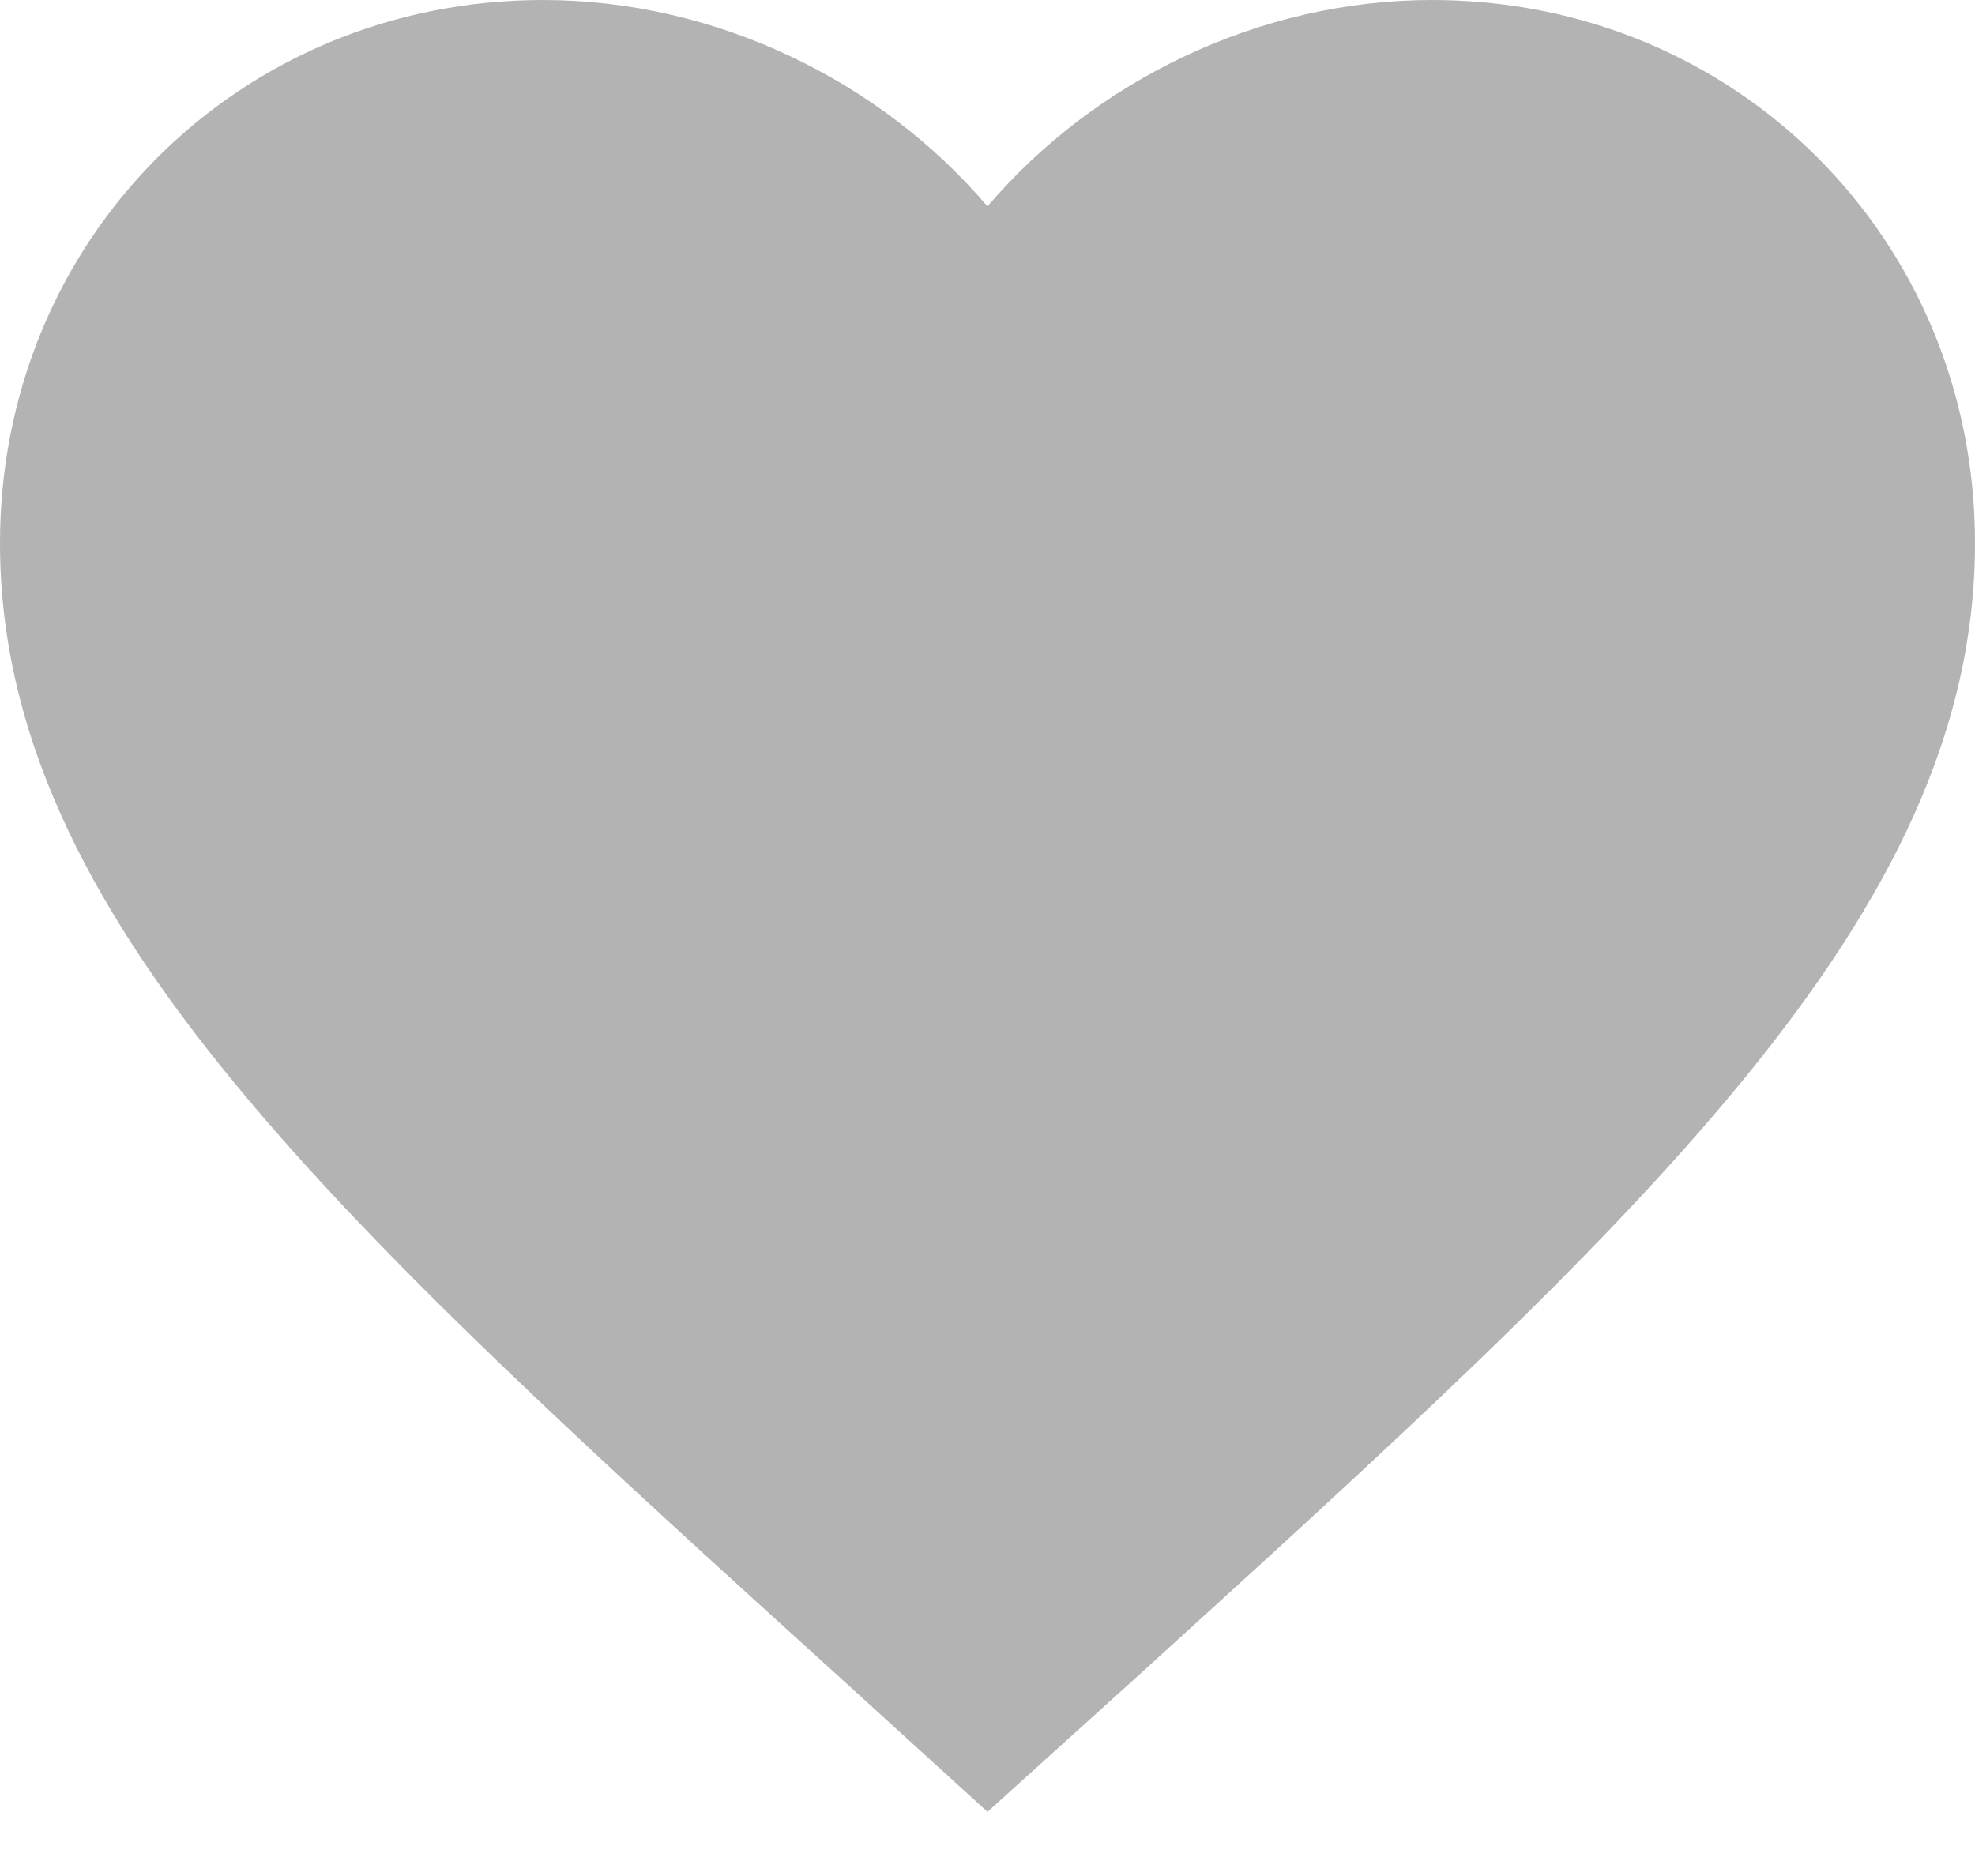
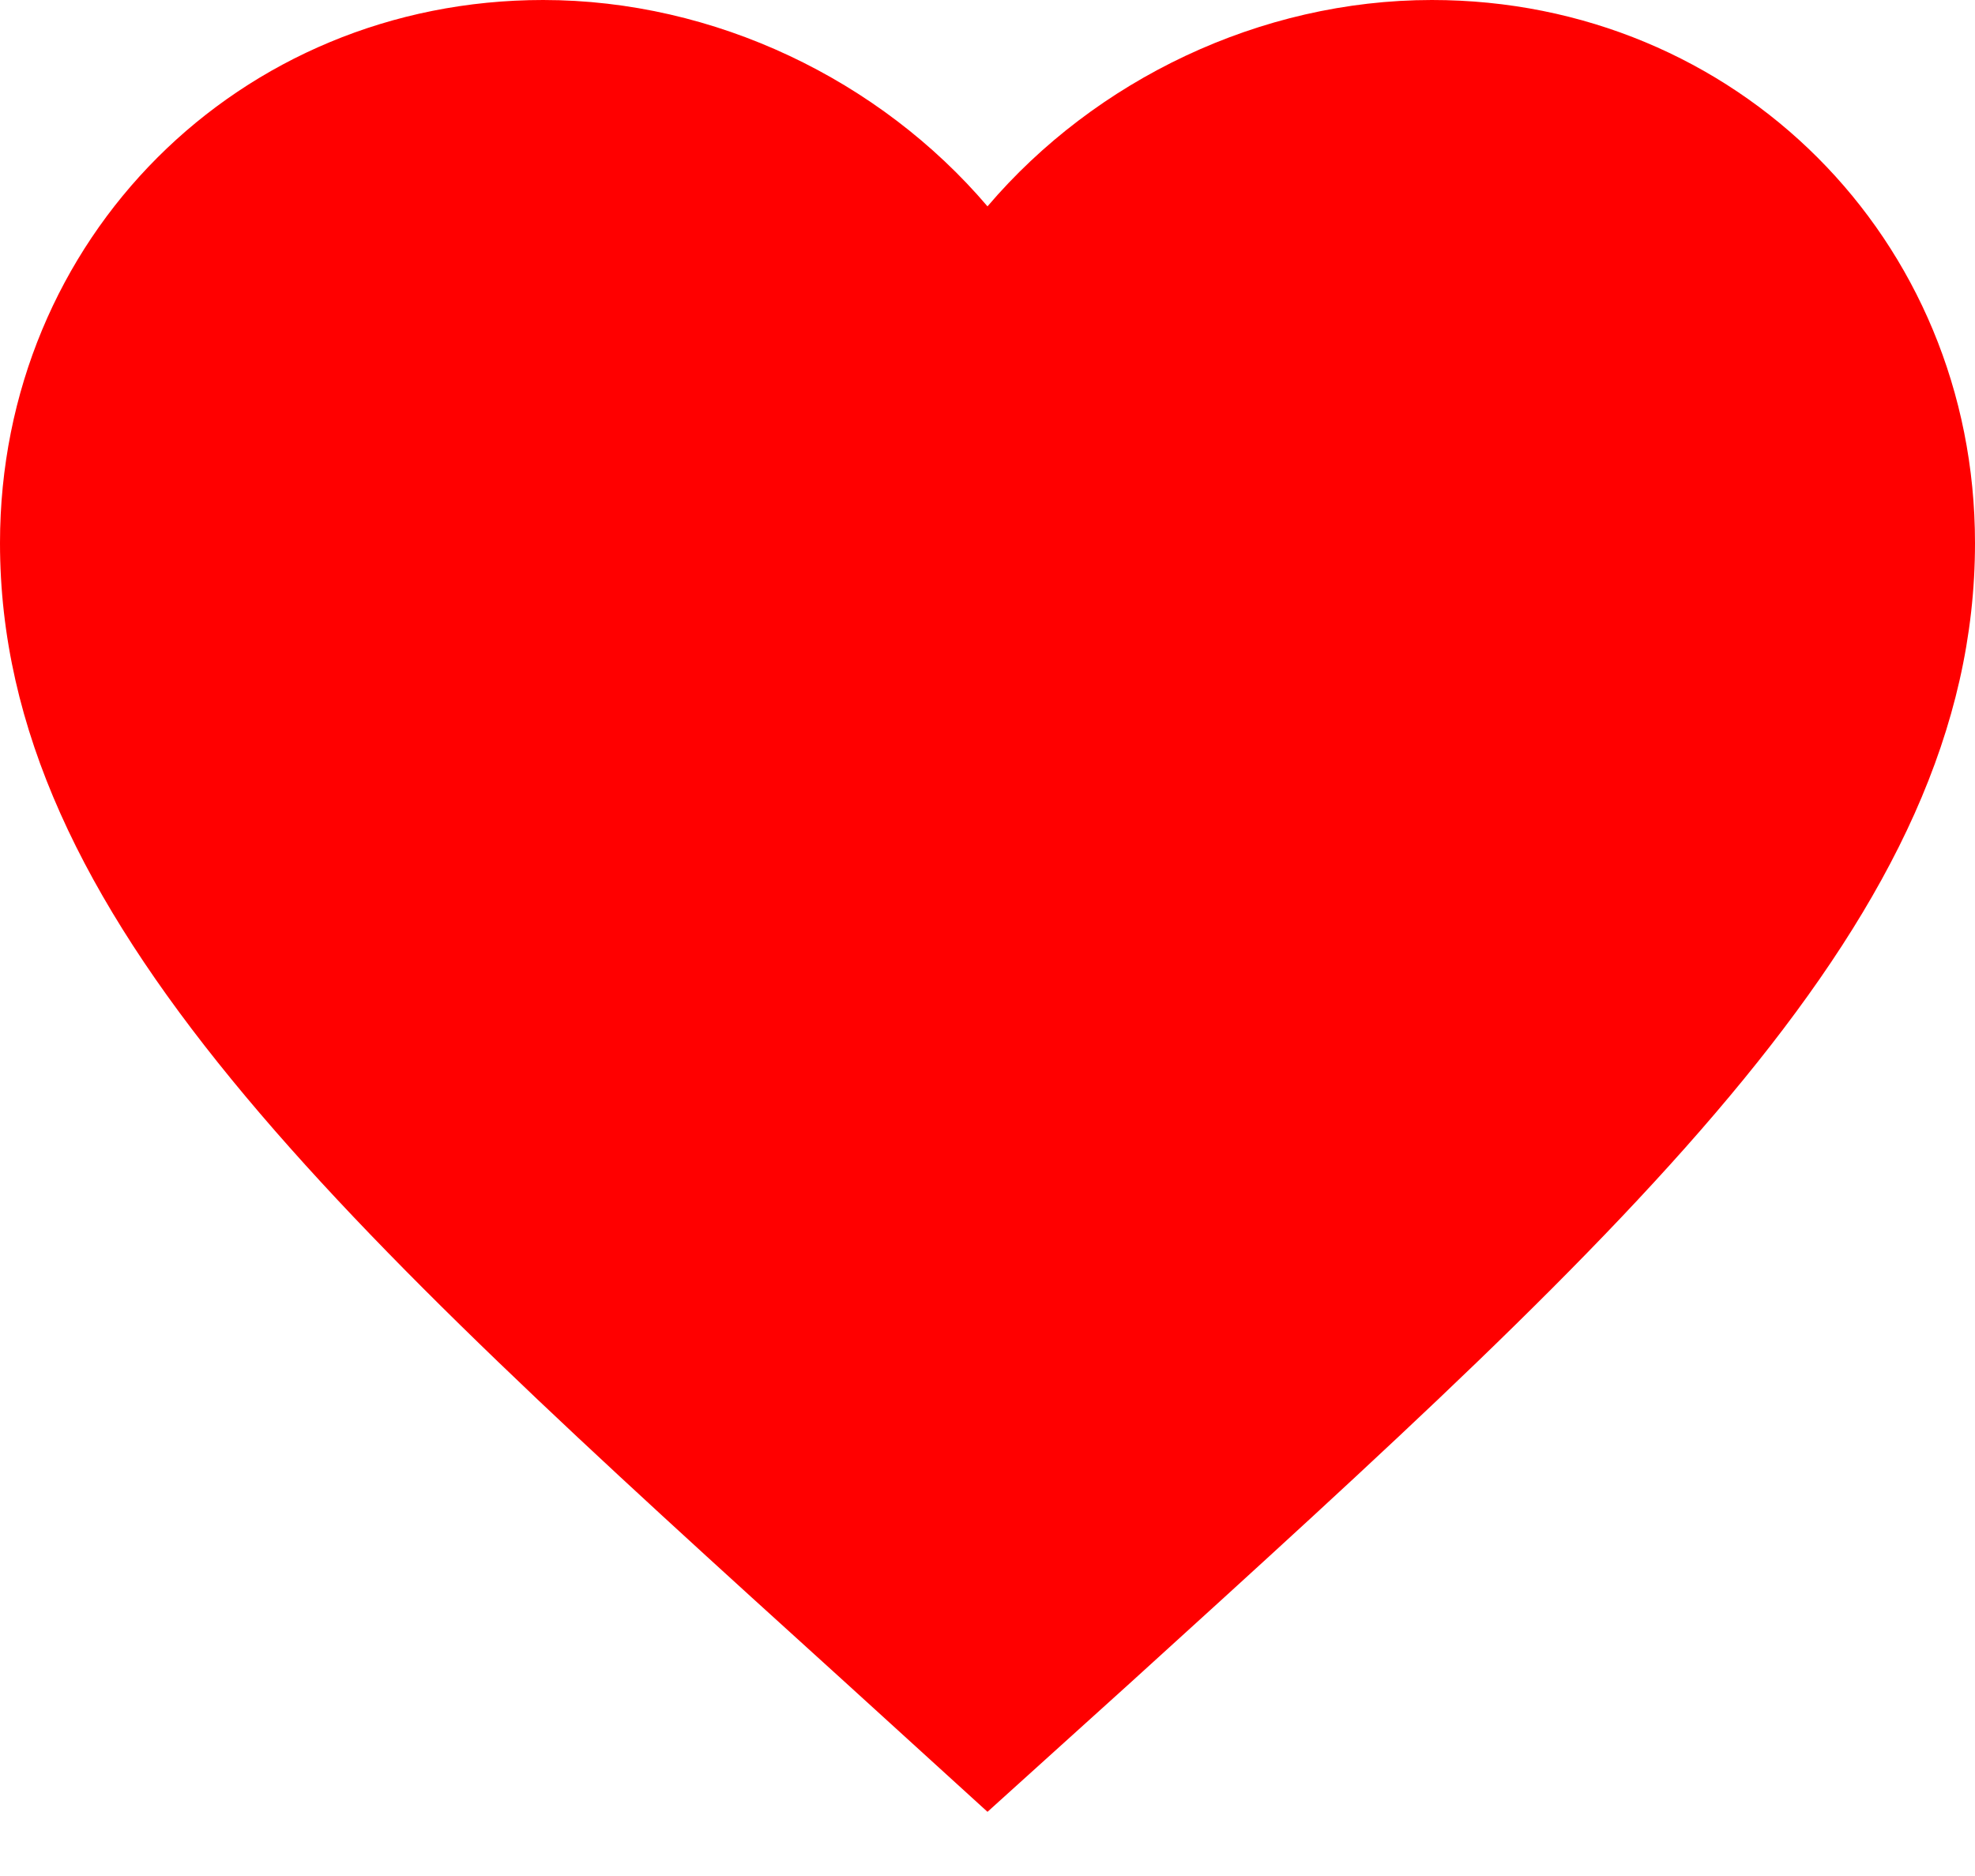
<svg xmlns="http://www.w3.org/2000/svg" width="20px" height="19px" viewBox="0 0 20 19" version="1.1">
-   <g id="App" stroke="none" stroke-width="1" fill="none" fill-rule="evenodd" opacity="0.3">
-     <g id="2.1-Posts" transform="translate(-176, -1053)" fill="#000000" fill-rule="nonzero">
+   <g id="App" stroke="none" stroke-width="1" fill="none" fill-rule="evenodd" opacity="1">
+     <g id="2.1-Posts" transform="translate(-176, -1053)" fill="red" fill-rule="nonzero">
      <g id="Post" transform="translate(144, 354)">
        <g id="Group" transform="translate(30, 696)">
          <g id="baseline-favorite-24px">
            <g>
              <path d="M12,21.35 L10.55,20.03 C5.4,15.36 2,12.28 2,8.5 C2,5.42 4.42,3 7.5,3 C9.24,3 10.91,3.81 12,5.09 C13.09,3.81 14.76,3 16.5,3 C19.58,3 22,5.42 22,8.5 C22,12.28 18.6,15.36 13.45,20.04 L12,21.35 Z" id="Shape" />
            </g>
          </g>
        </g>
      </g>
    </g>
  </g>
</svg>
